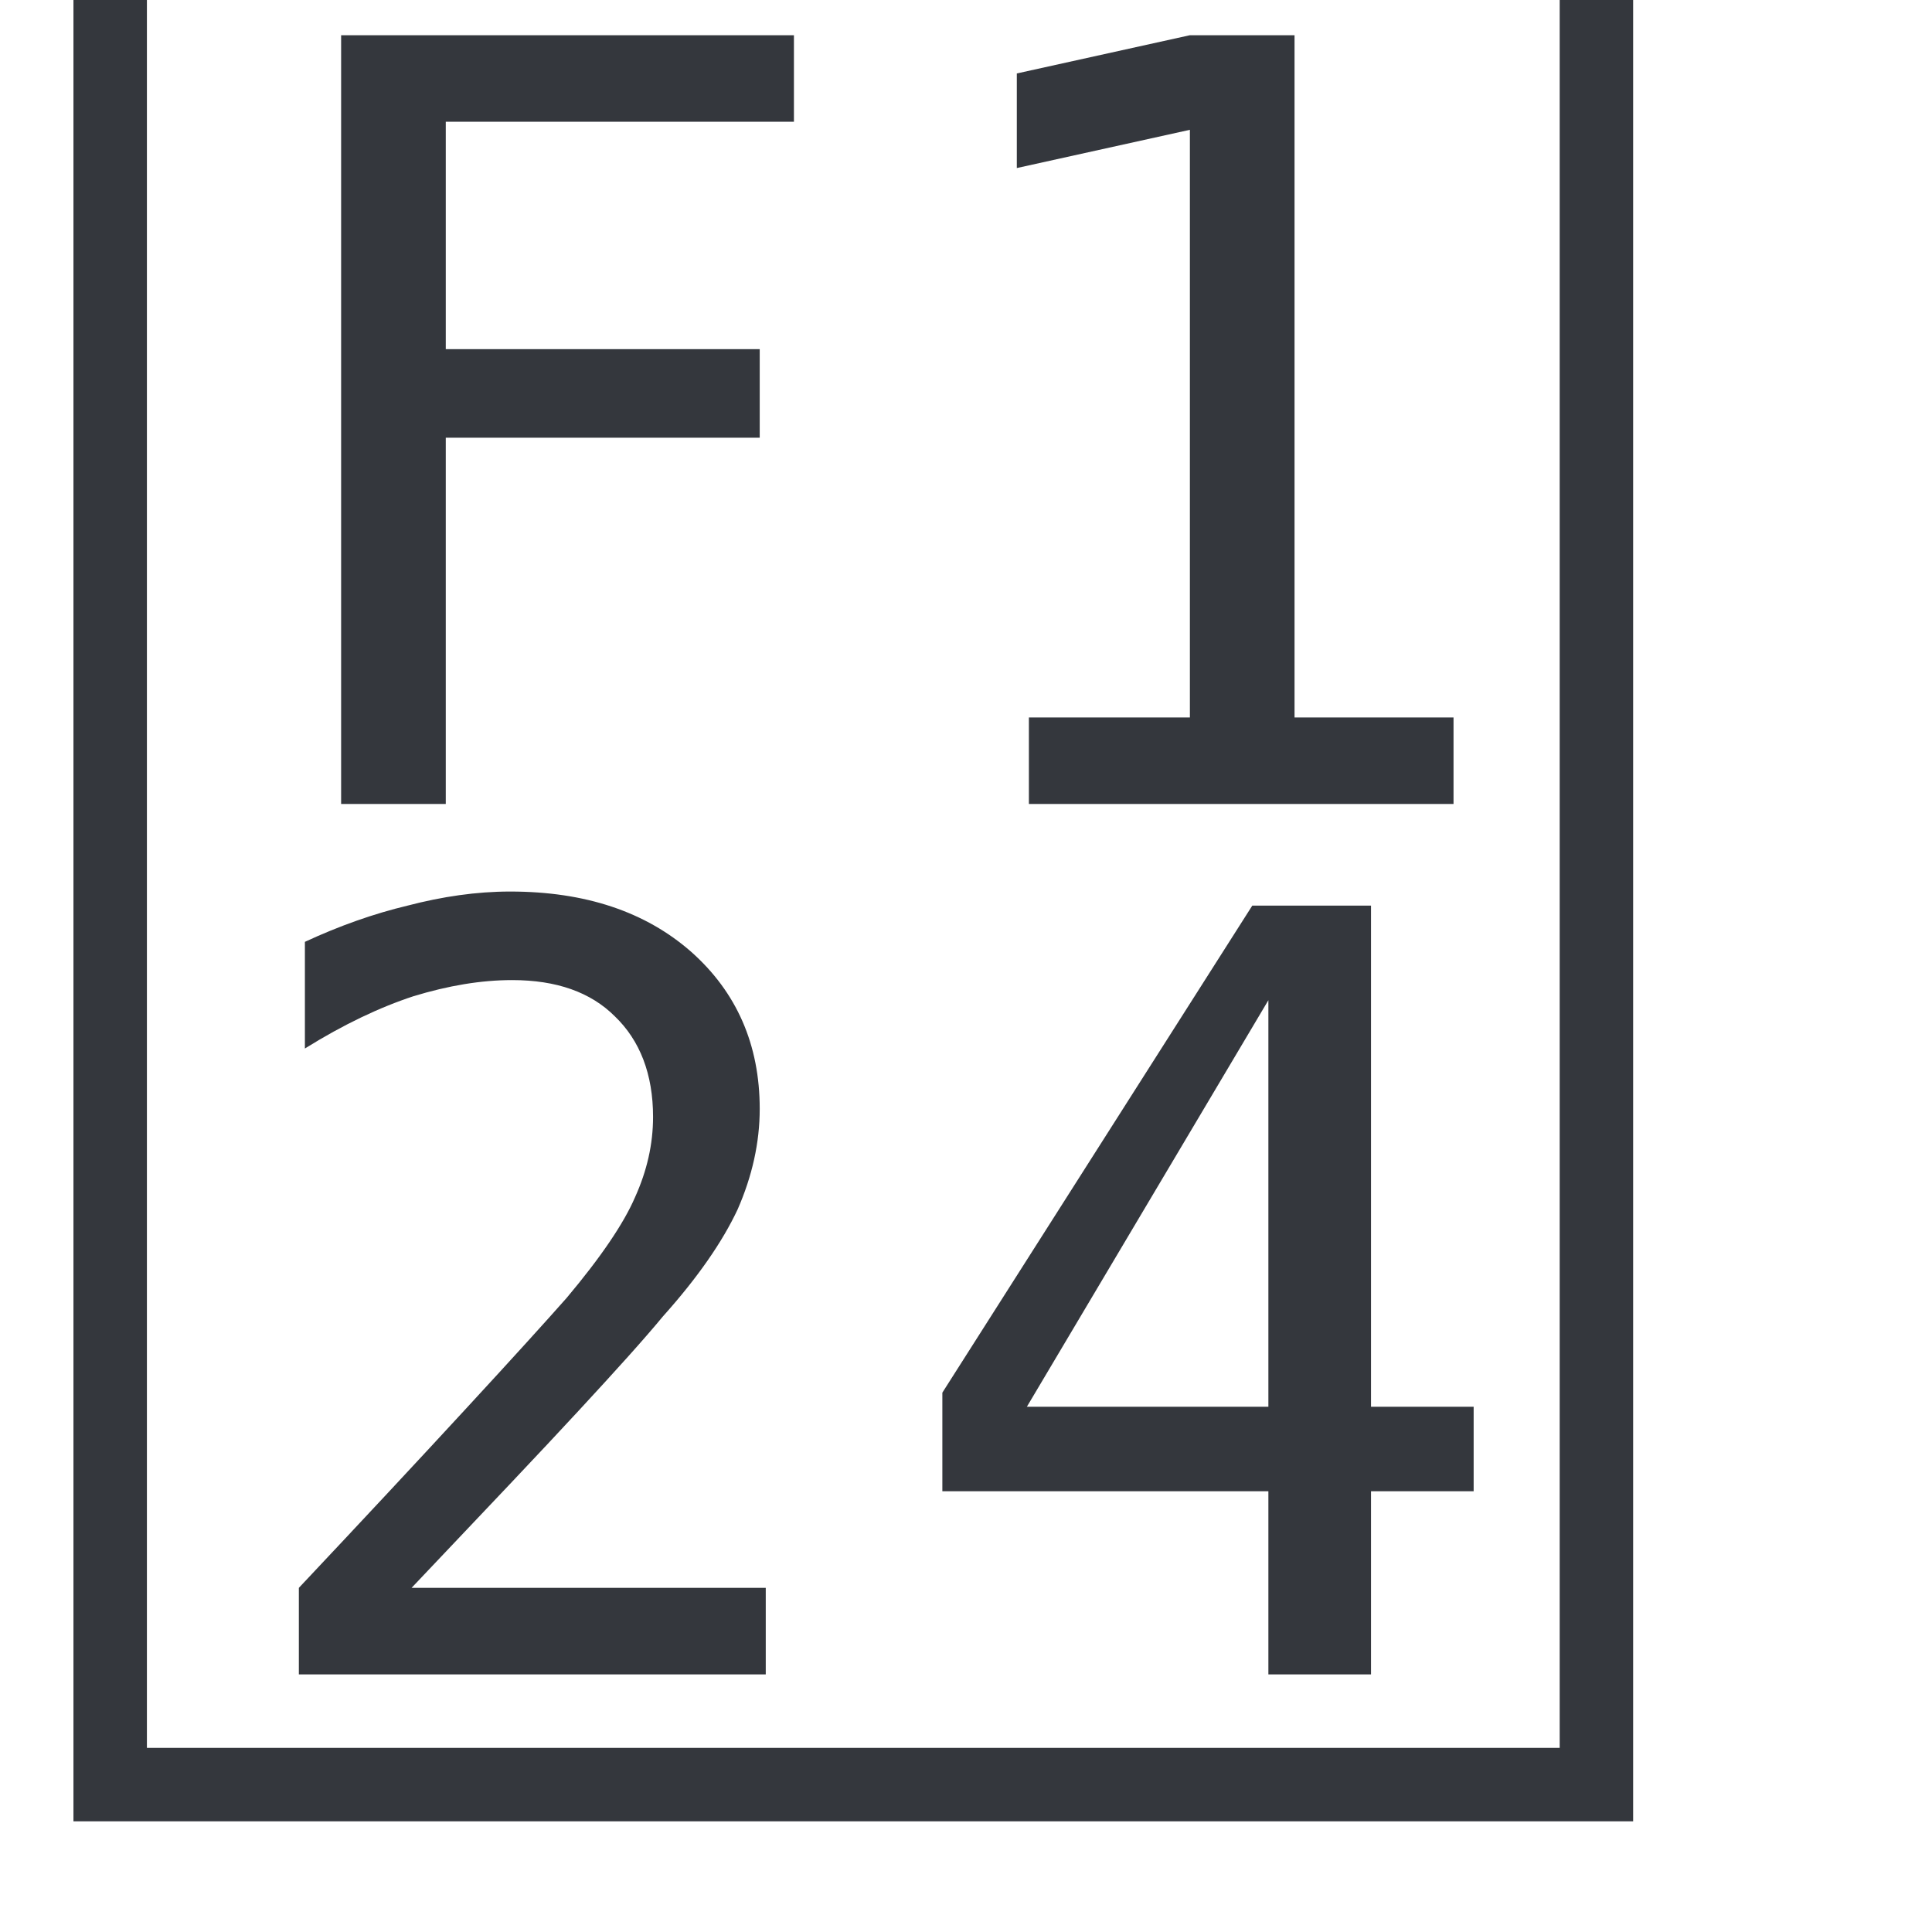
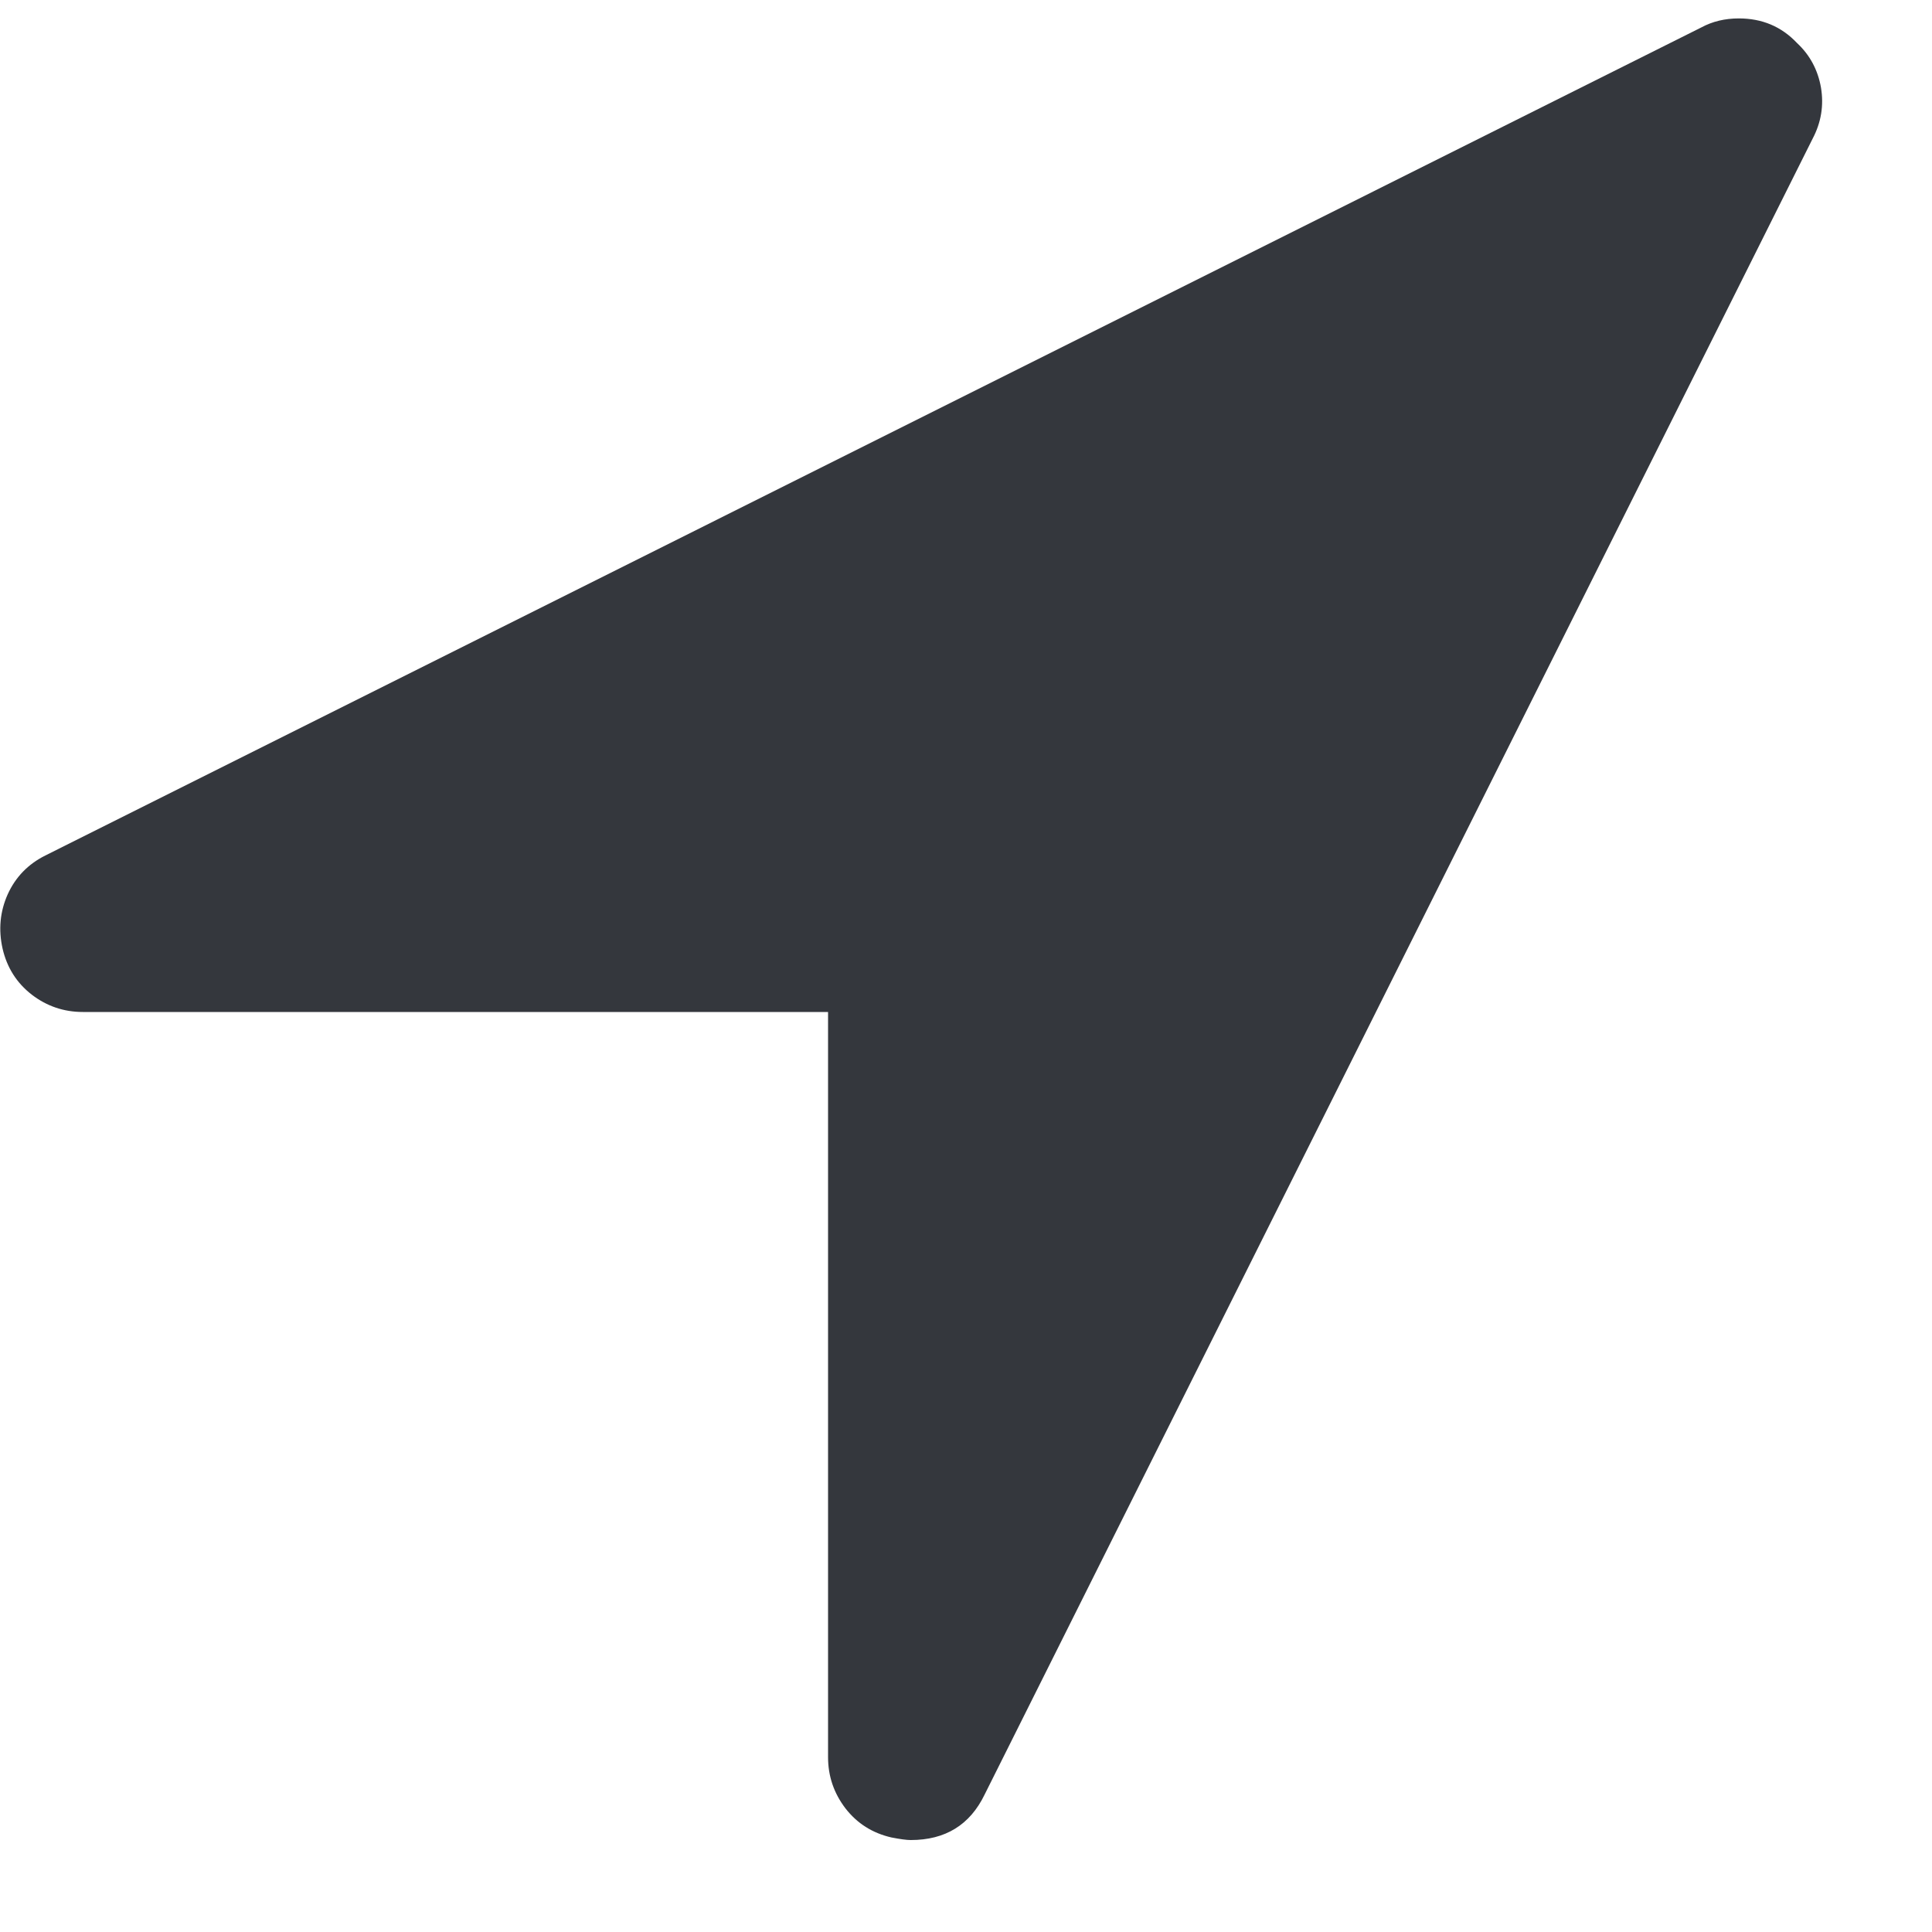
<svg xmlns="http://www.w3.org/2000/svg" width="15px" height="15px" viewBox="0 0 15 15" version="1.1">
  <defs />
  <g id="Page-1" stroke="none" stroke-width="1" fill="none" fill-rule="evenodd">
-     <g id="Desktop-HD" transform="translate(-484, -115)">
+     <g id="Desktop-HD" transform="translate(-484, -115)" fill="#34373D">
      <g id="Group-4" transform="translate(479, 36)">
        <g id="locationArrow" transform="translate(2, 76)">
-           <rect id="Rectangle-5" x="0" y="0" width="20" height="20" />
-           <text id="" font-family="FontAwesome" font-size="18" font-weight="normal" fill="#34373D">
-             <tspan x="3" y="16"></tspan>
-           </text>
+           <path d="M17.073,4.077 L10.644,16.934 C10.53,17.169 10.339,17.286 10.071,17.286 C10.038,17.286 9.988,17.279 9.921,17.266 C9.773,17.232 9.655,17.157 9.564,17.04 C9.474,16.922 9.429,16.79 9.429,16.643 L9.429,10.857 L3.643,10.857 C3.496,10.857 3.363,10.812 3.246,10.722 C3.129,10.631 3.054,10.512 3.02,10.365 C2.987,10.218 3,10.077 3.06,9.943 C3.121,9.809 3.218,9.709 3.352,9.642 L16.209,3.213 C16.296,3.166 16.393,3.143 16.5,3.143 C16.681,3.143 16.831,3.206 16.952,3.334 C17.052,3.427 17.114,3.543 17.138,3.68 C17.161,3.818 17.14,3.95 17.073,4.077 Z" id="" />
        </g>
      </g>
    </g>
  </g>
</svg>
